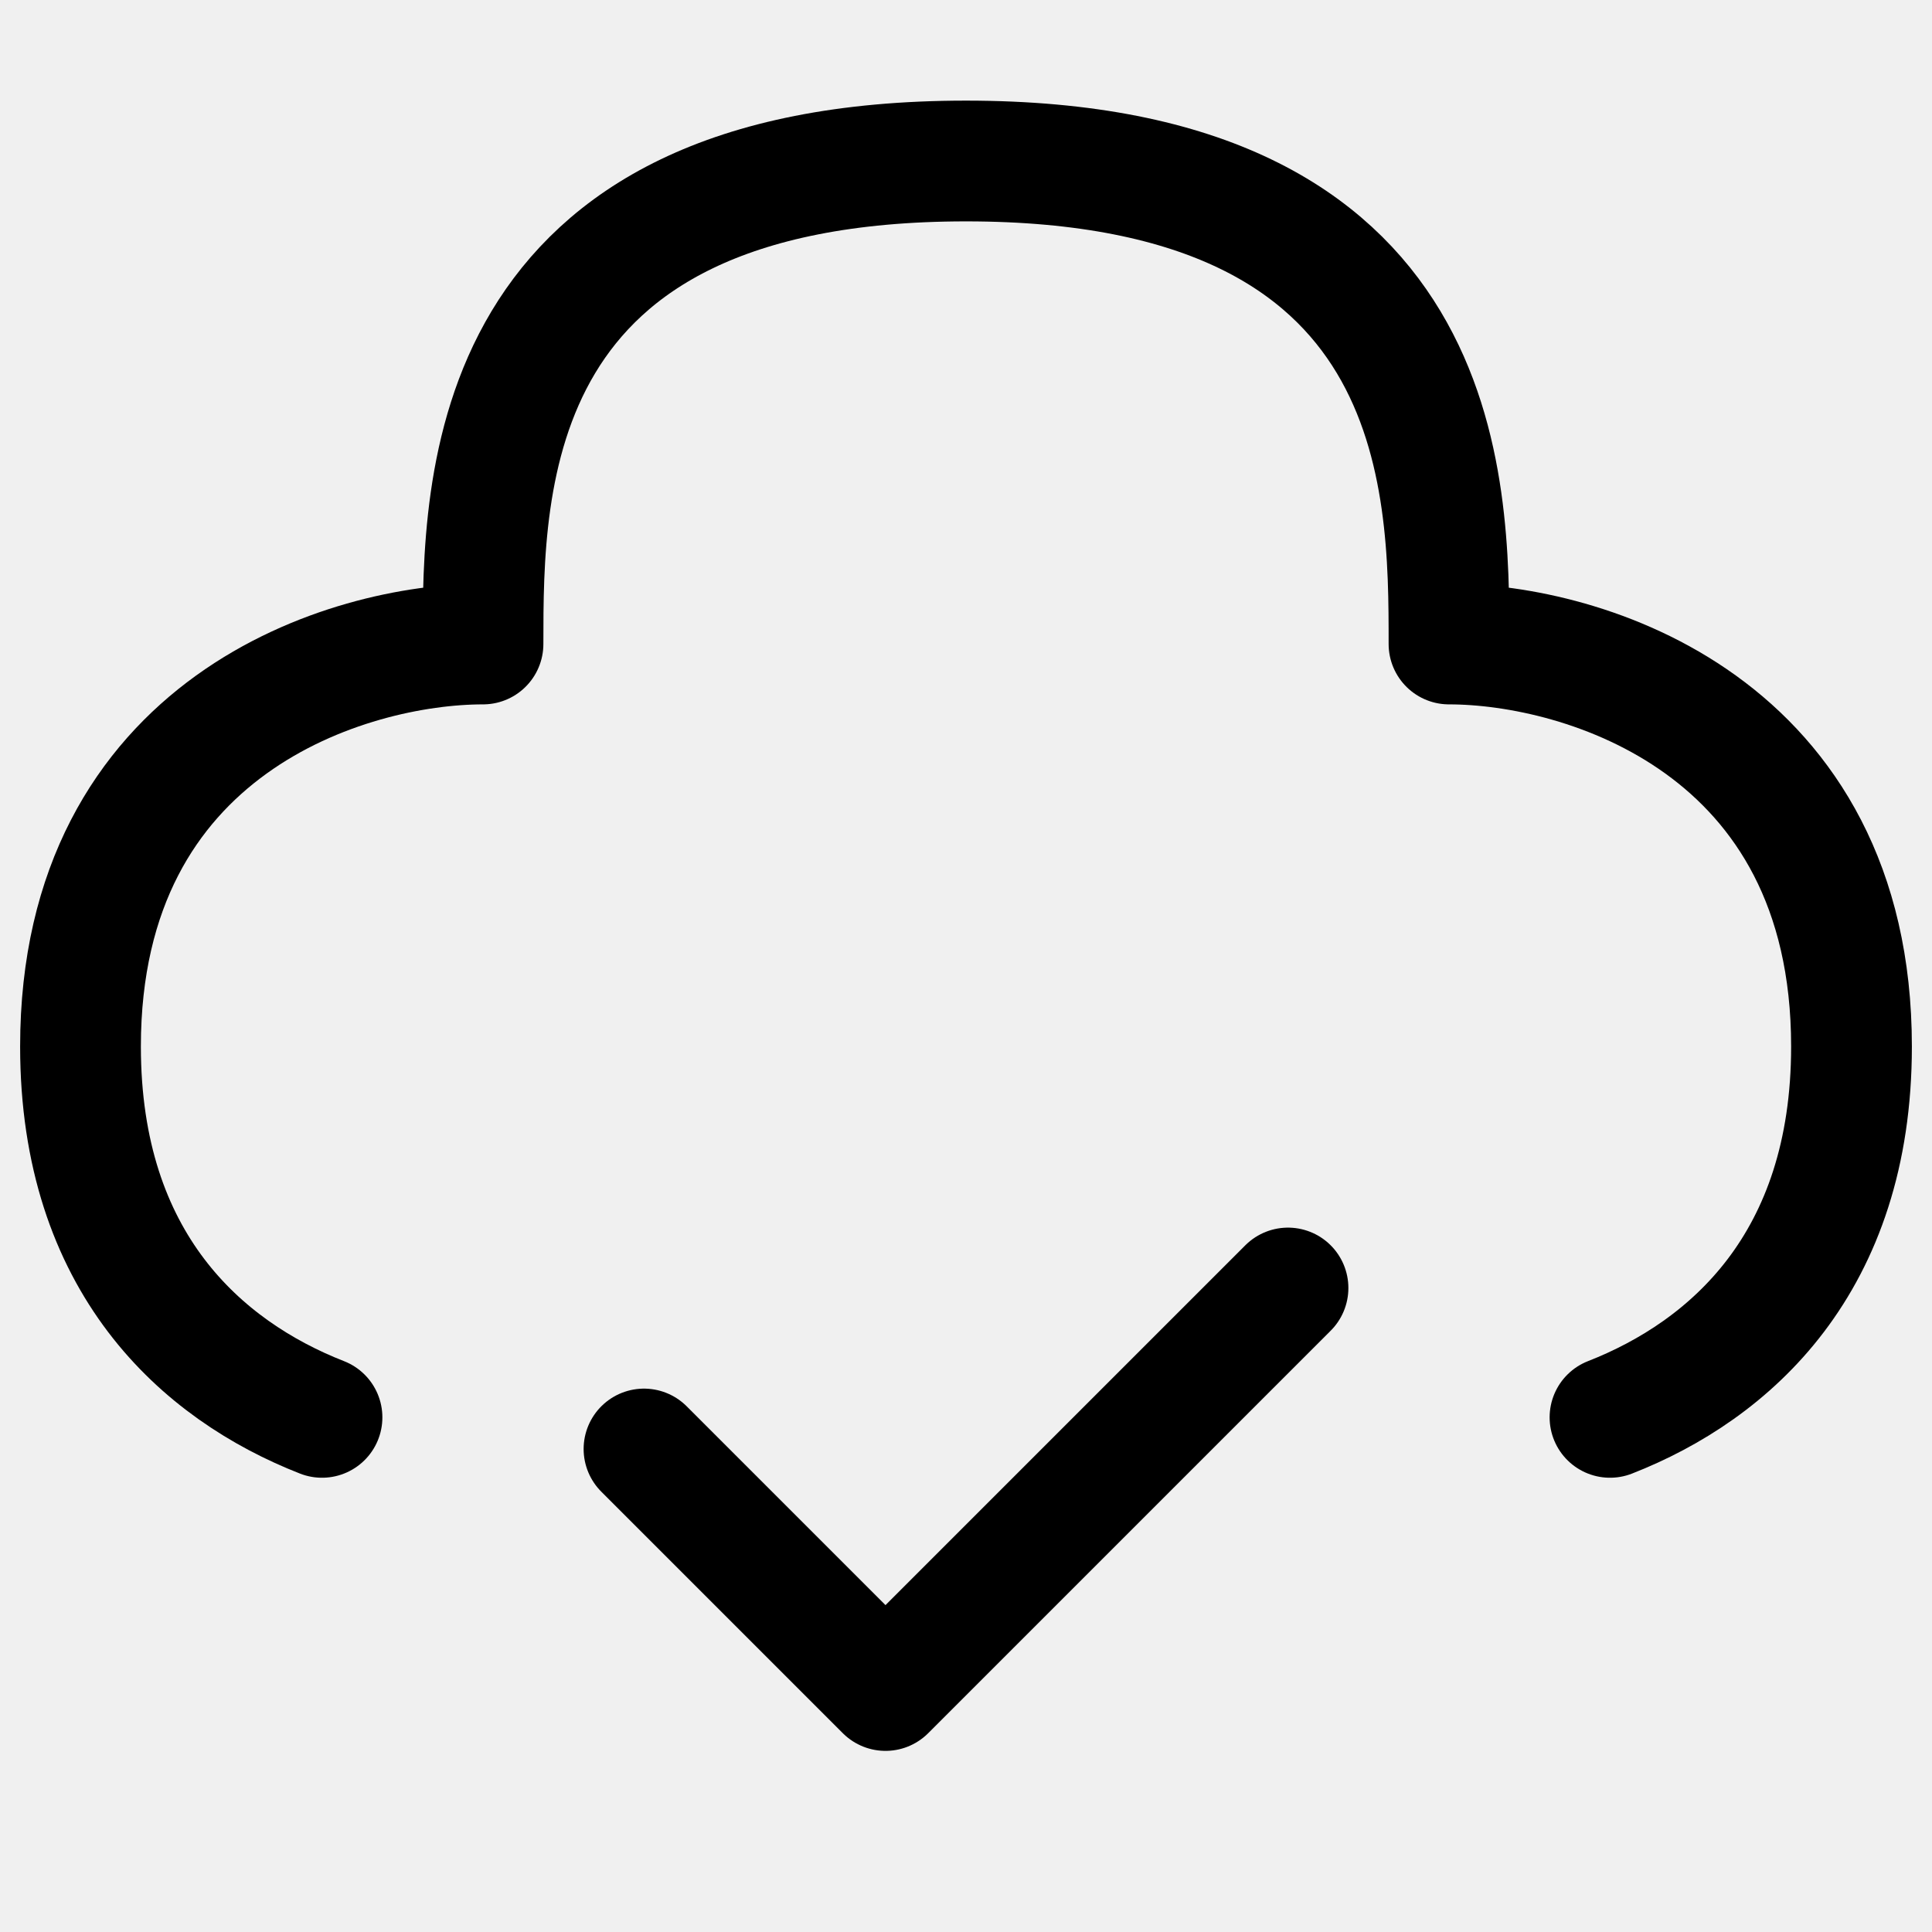
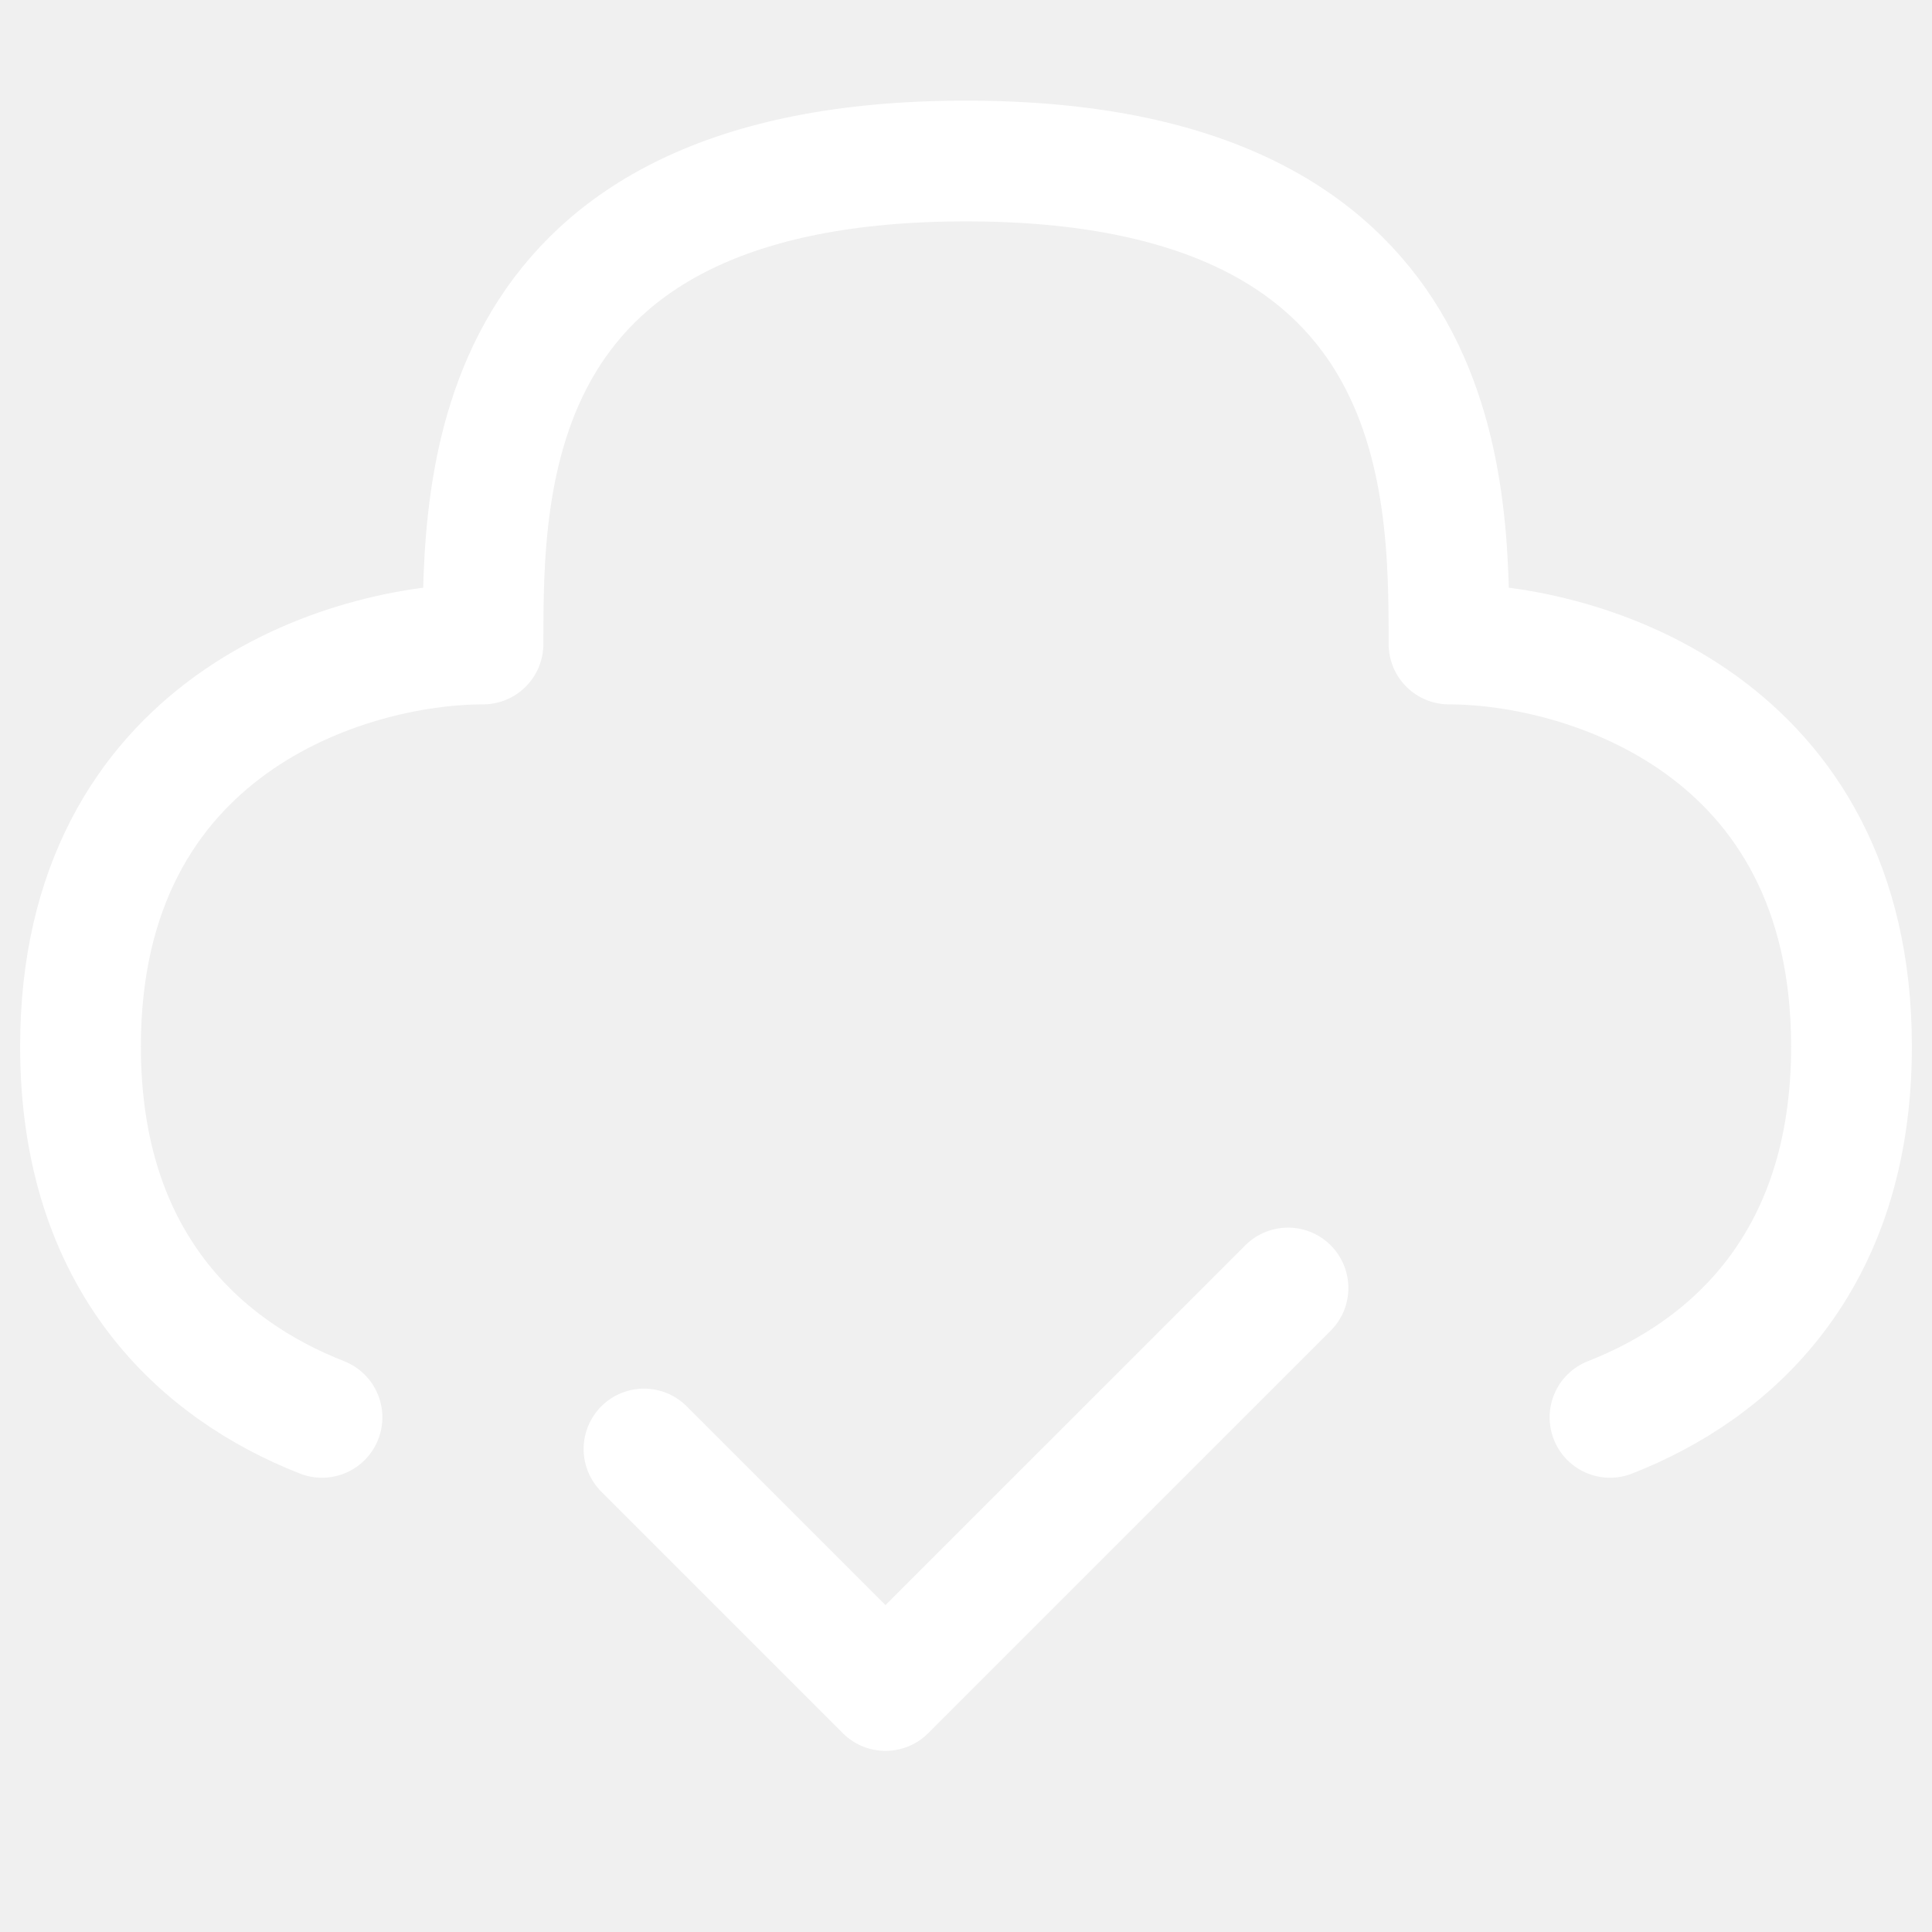
- <svg xmlns="http://www.w3.org/2000/svg" width="24px" height="24px" stroke-width="1.5" viewBox="0 0 24 24" fill="none" color="#000000">
-   <path d="M8 18L11 21L16 16" stroke="#000000" stroke-width="1.5" stroke-linecap="round" stroke-linejoin="round" />
-   <path d="M20 17.607C21.494 17.022 23 15.689 23 13C23 9 19.667 8 18 8C18 6 18 2 12 2C6 2 6 6 6 8C4.333 8 1 9 1 13C1 15.689 2.506 17.022 4 17.607" stroke="#000000" stroke-width="1.5" stroke-linecap="round" stroke-linejoin="round" />
+ <svg xmlns="http://www.w3.org/2000/svg" width="24px" height="24px" stroke-width="1.5" viewBox="0 0 24 24" fill="none" color="#ffffff">
+   <path d="M8 18L11 21L16 16" stroke="#ffffff" stroke-width="1.5" stroke-linecap="round" stroke-linejoin="round" />
+   <path d="M20 17.607C21.494 17.022 23 15.689 23 13C23 9 19.667 8 18 8C18 6 18 2 12 2C6 2 6 6 6 8C4.333 8 1 9 1 13C1 15.689 2.506 17.022 4 17.607" stroke="#ffffff" stroke-width="1.5" stroke-linecap="round" stroke-linejoin="round" />
</svg>
